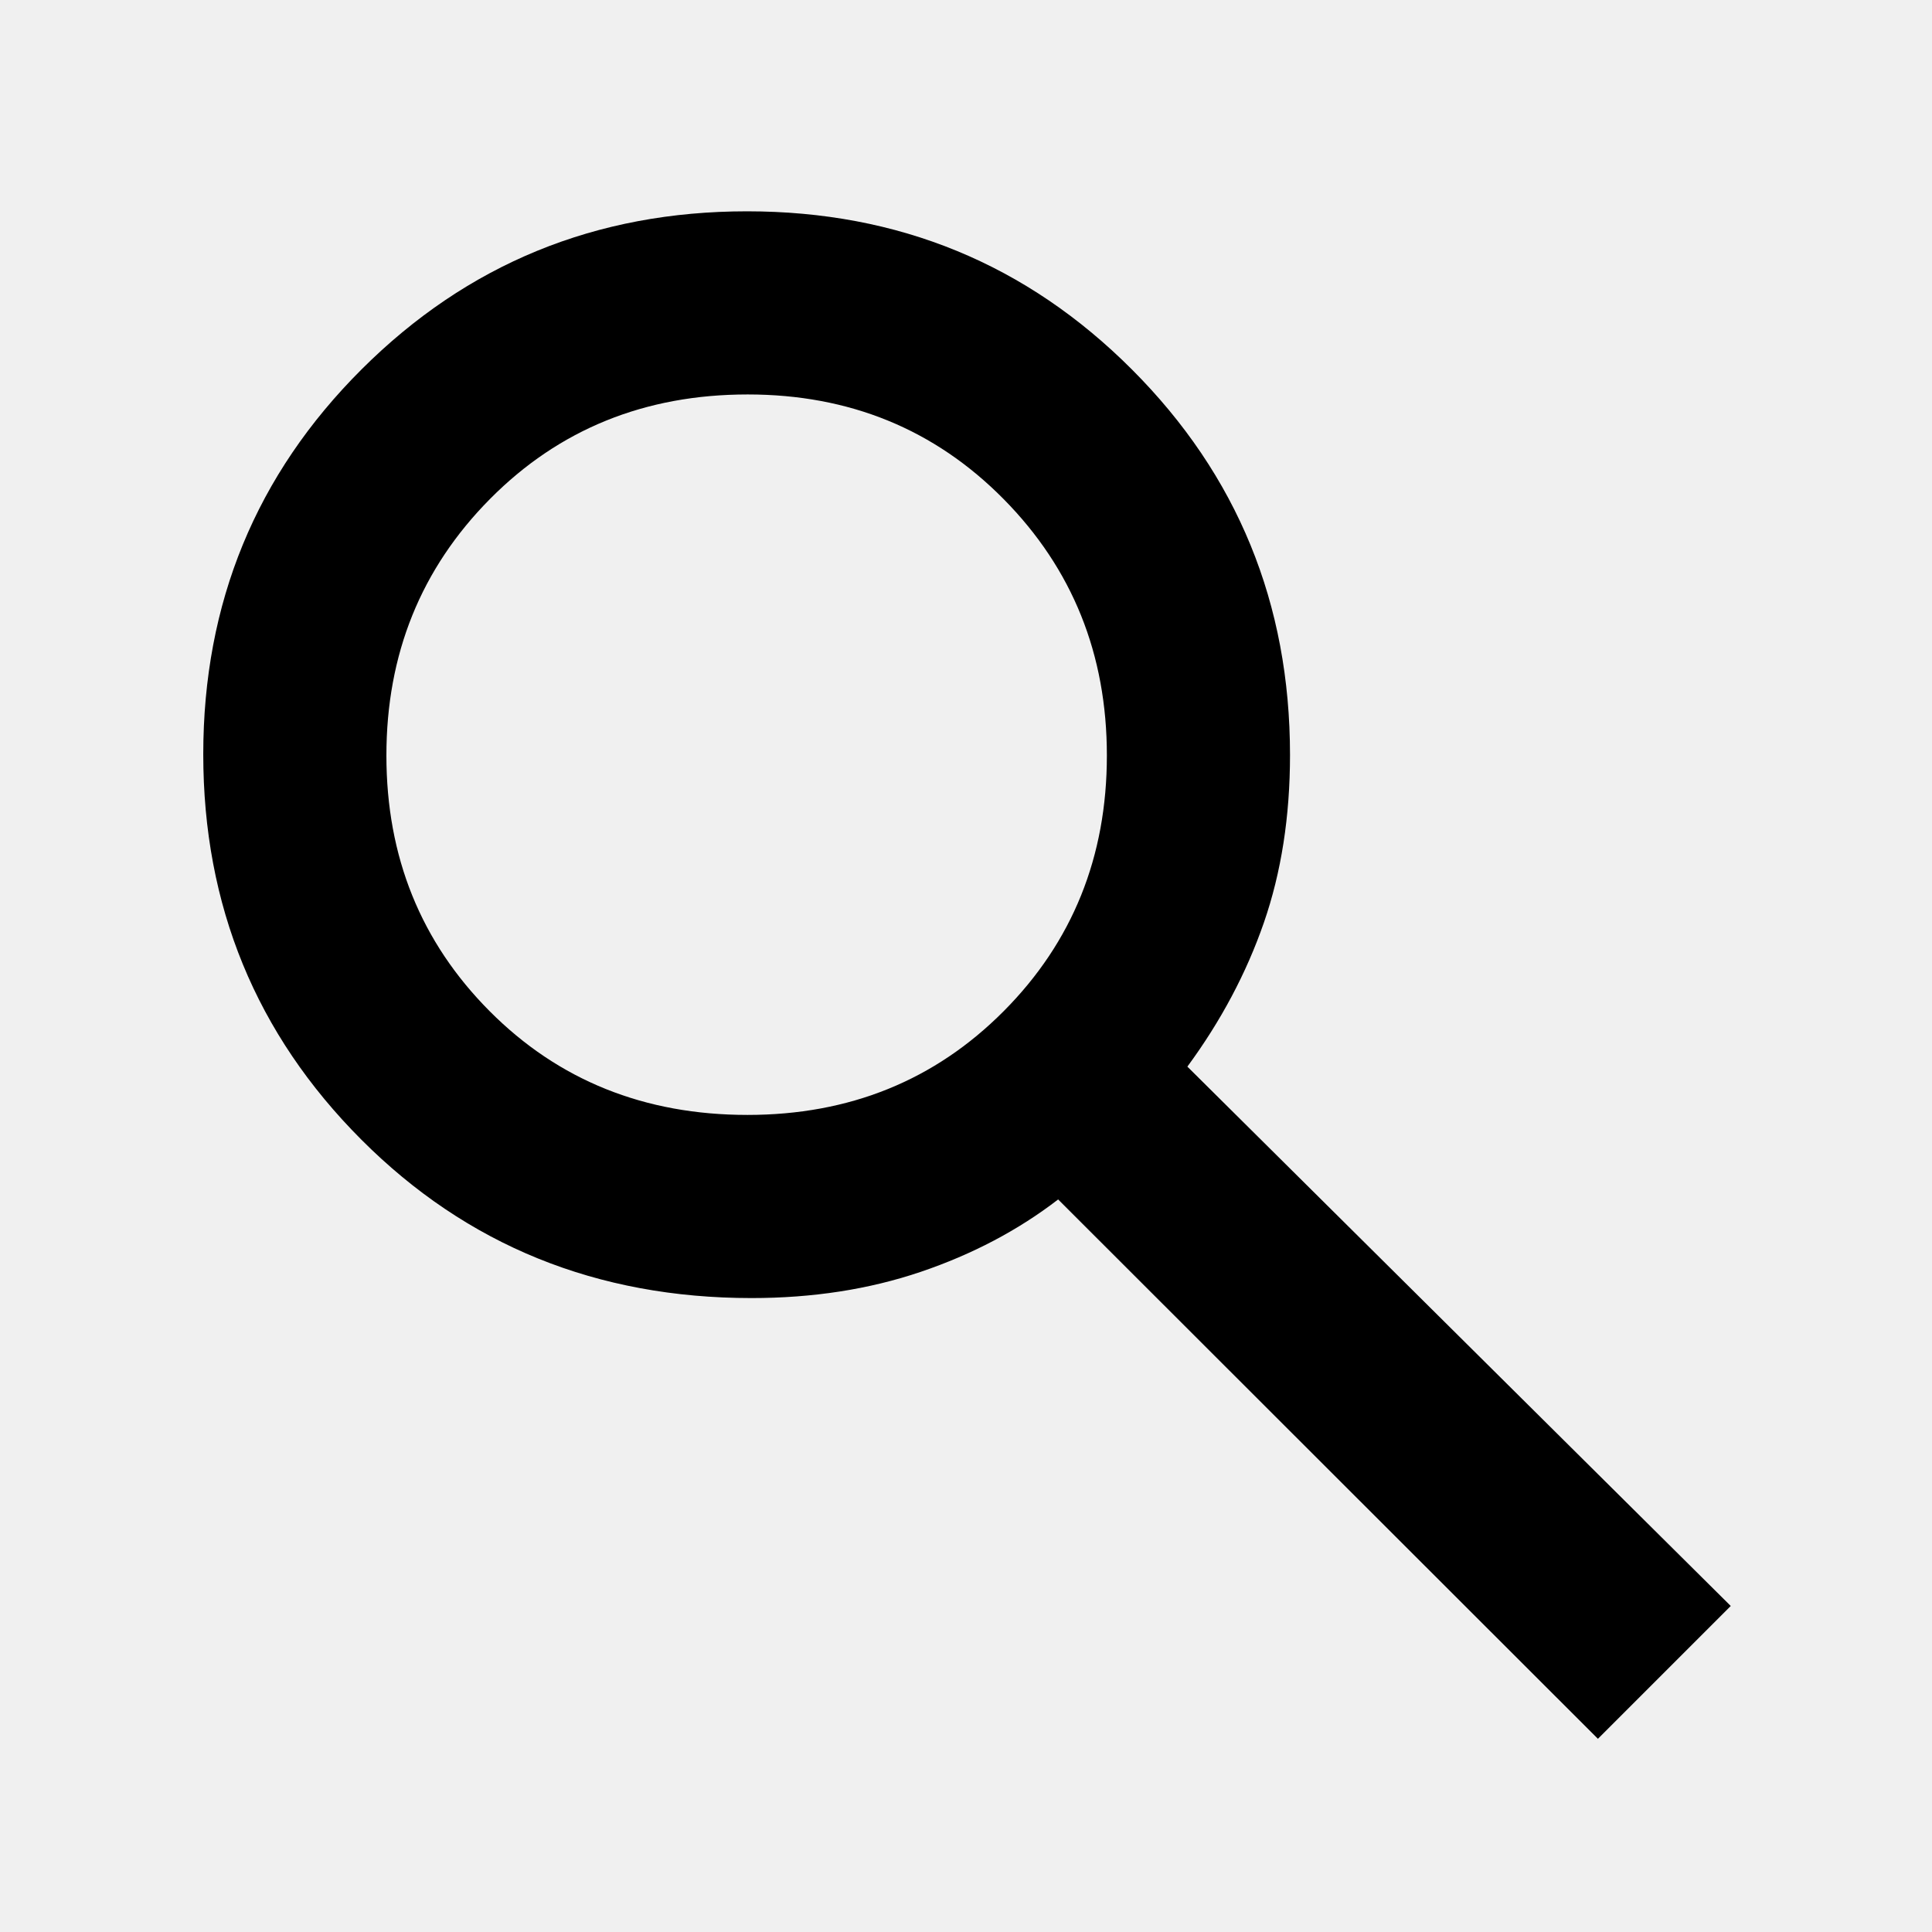
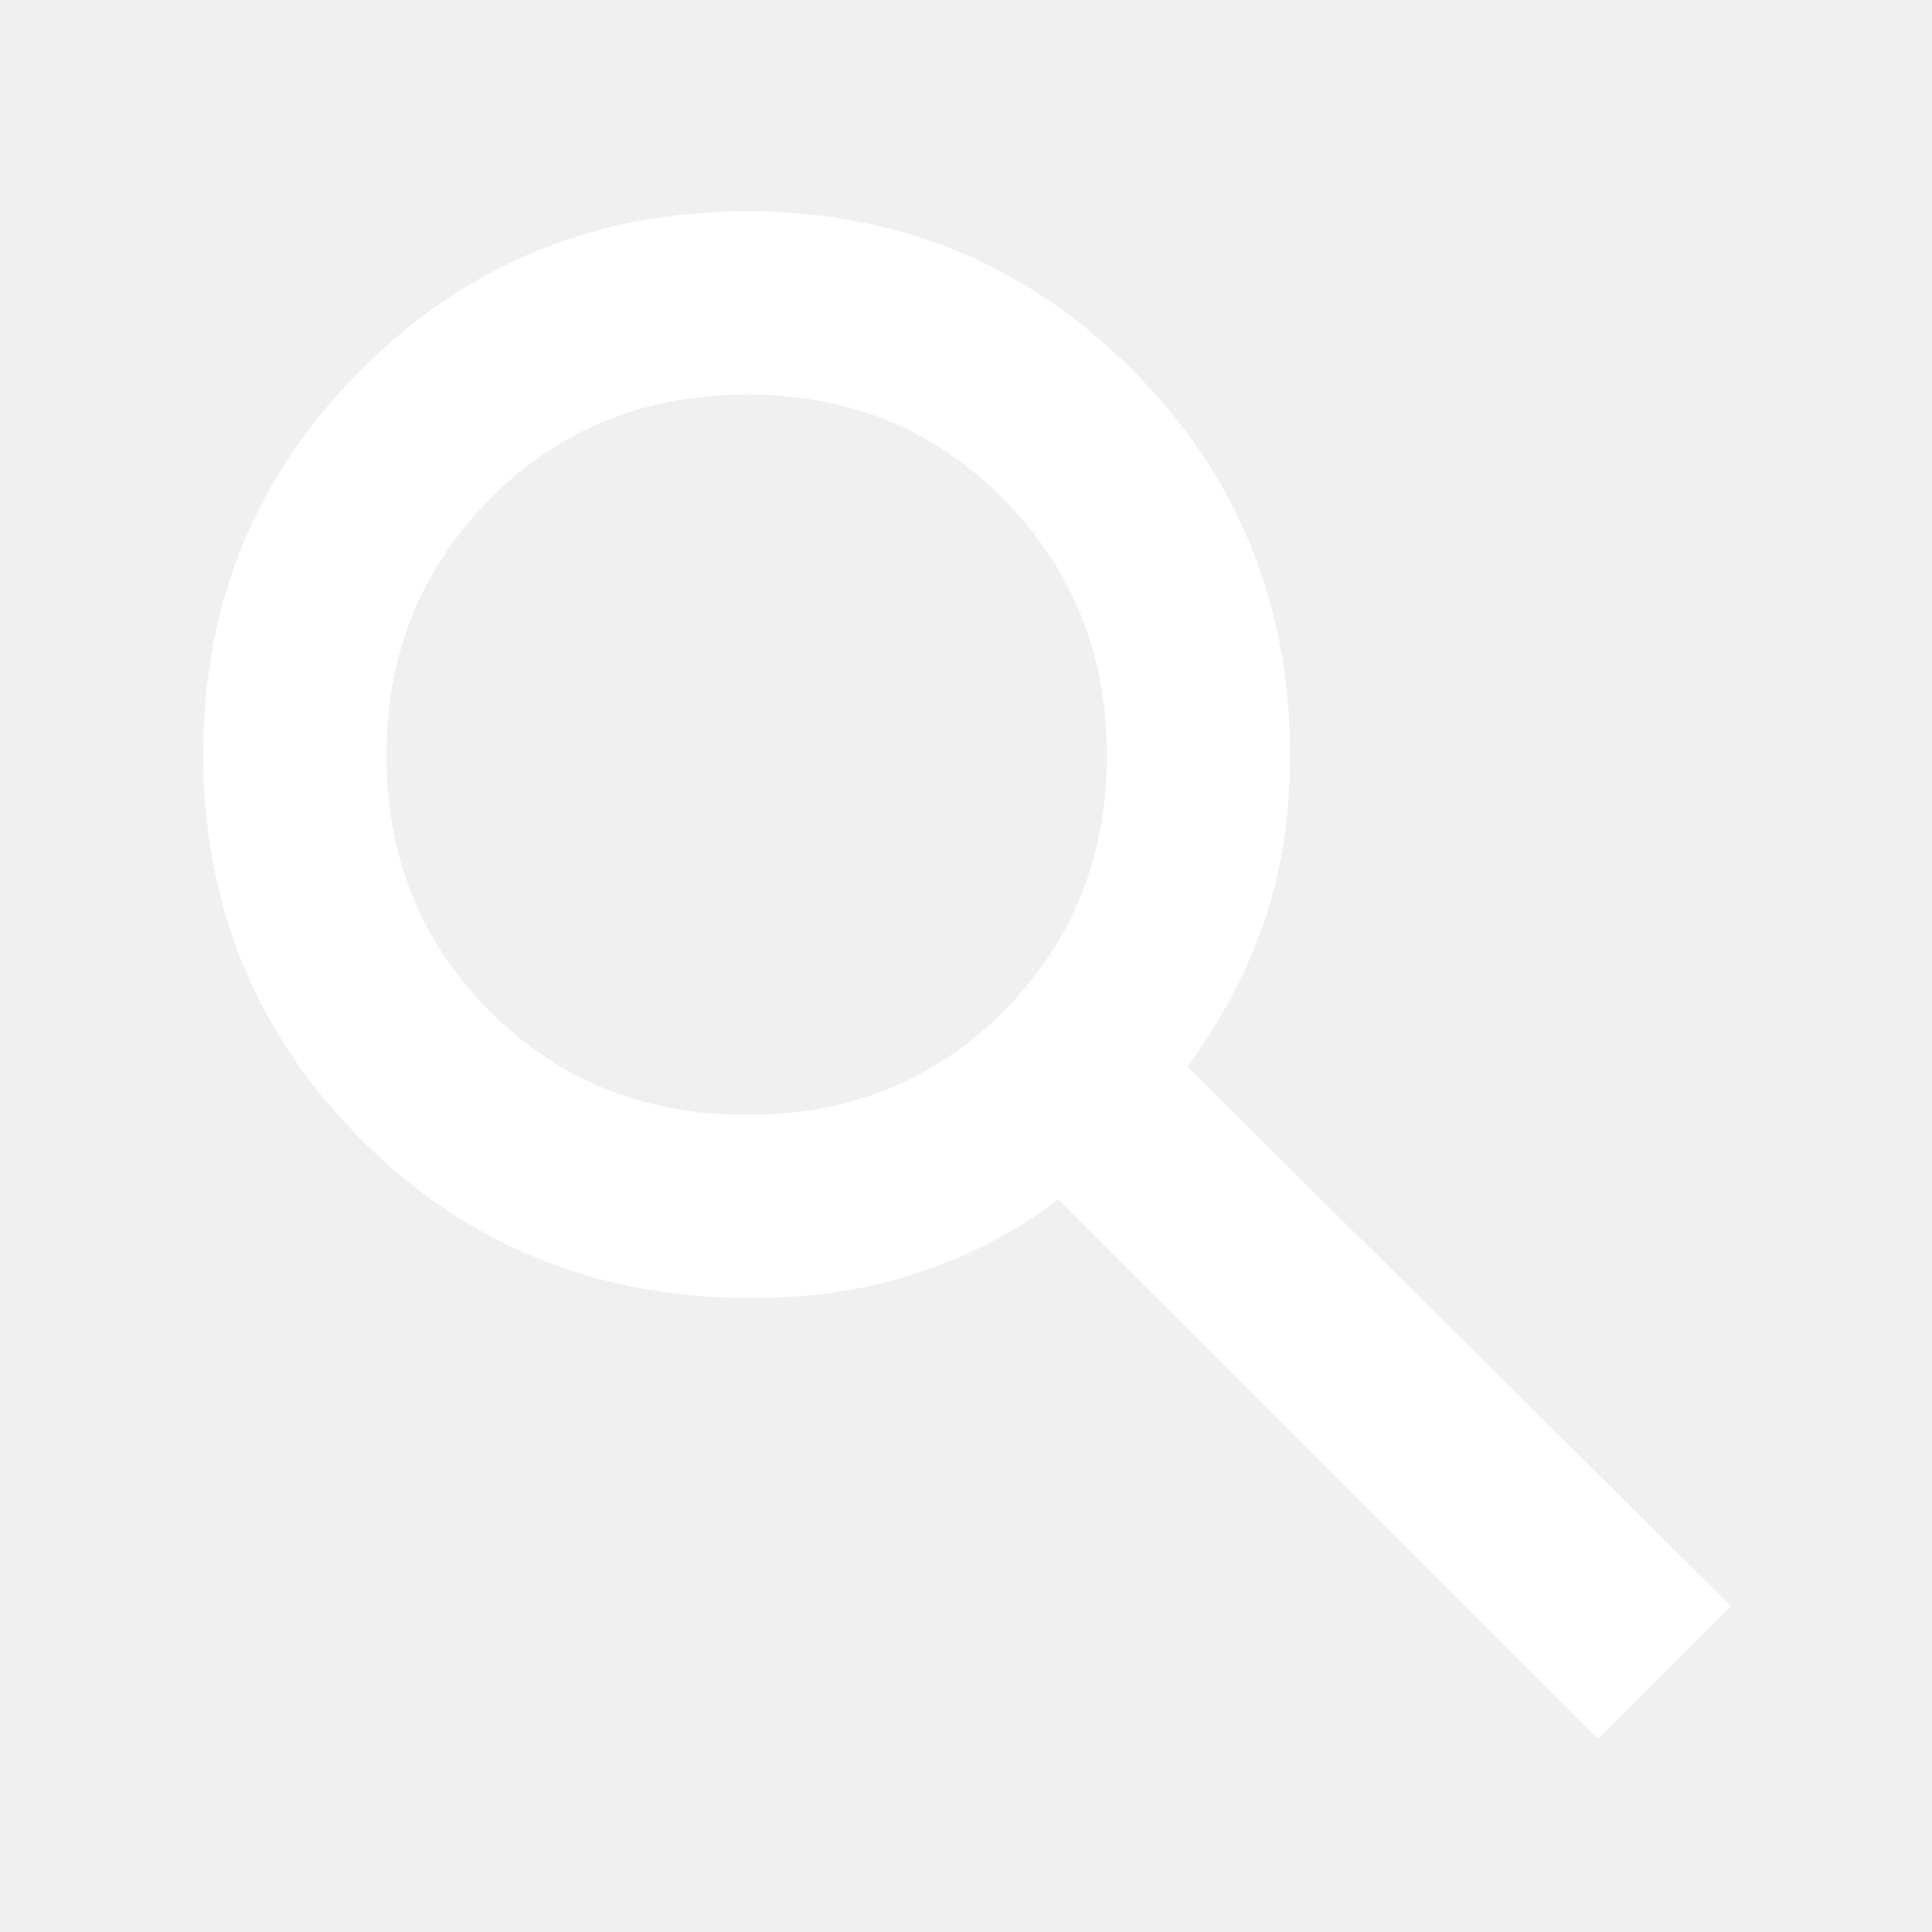
- <svg xmlns="http://www.w3.org/2000/svg" height="48" viewBox="0 96 960 960" width="48">
+ <svg xmlns="http://www.w3.org/2000/svg" fill="#fff" height="48" viewBox="0 96 960 960" width="48">
  <path d="M794 960 525.787 692Q496 714.923 457.541 727.962 419.082 741 373.438 741q-115.311 0-193.875-78.703Q101 583.594 101 470.797T179.703 279.5q78.703-78.5 191.5-78.5T562.5 279.644Q641 358.288 641 471.15q0 45.85-13 83.35-13 37.5-38 71.5l270 268-66 66ZM371.441 650q75.985 0 127.272-51.542Q550 546.917 550 471.412q0-75.505-51.346-127.459Q447.309 292 371.529 292q-76.612 0-128.071 51.953Q192 395.907 192 471.412t51.311 127.046Q294.623 650 371.441 650Z" />
</svg>
